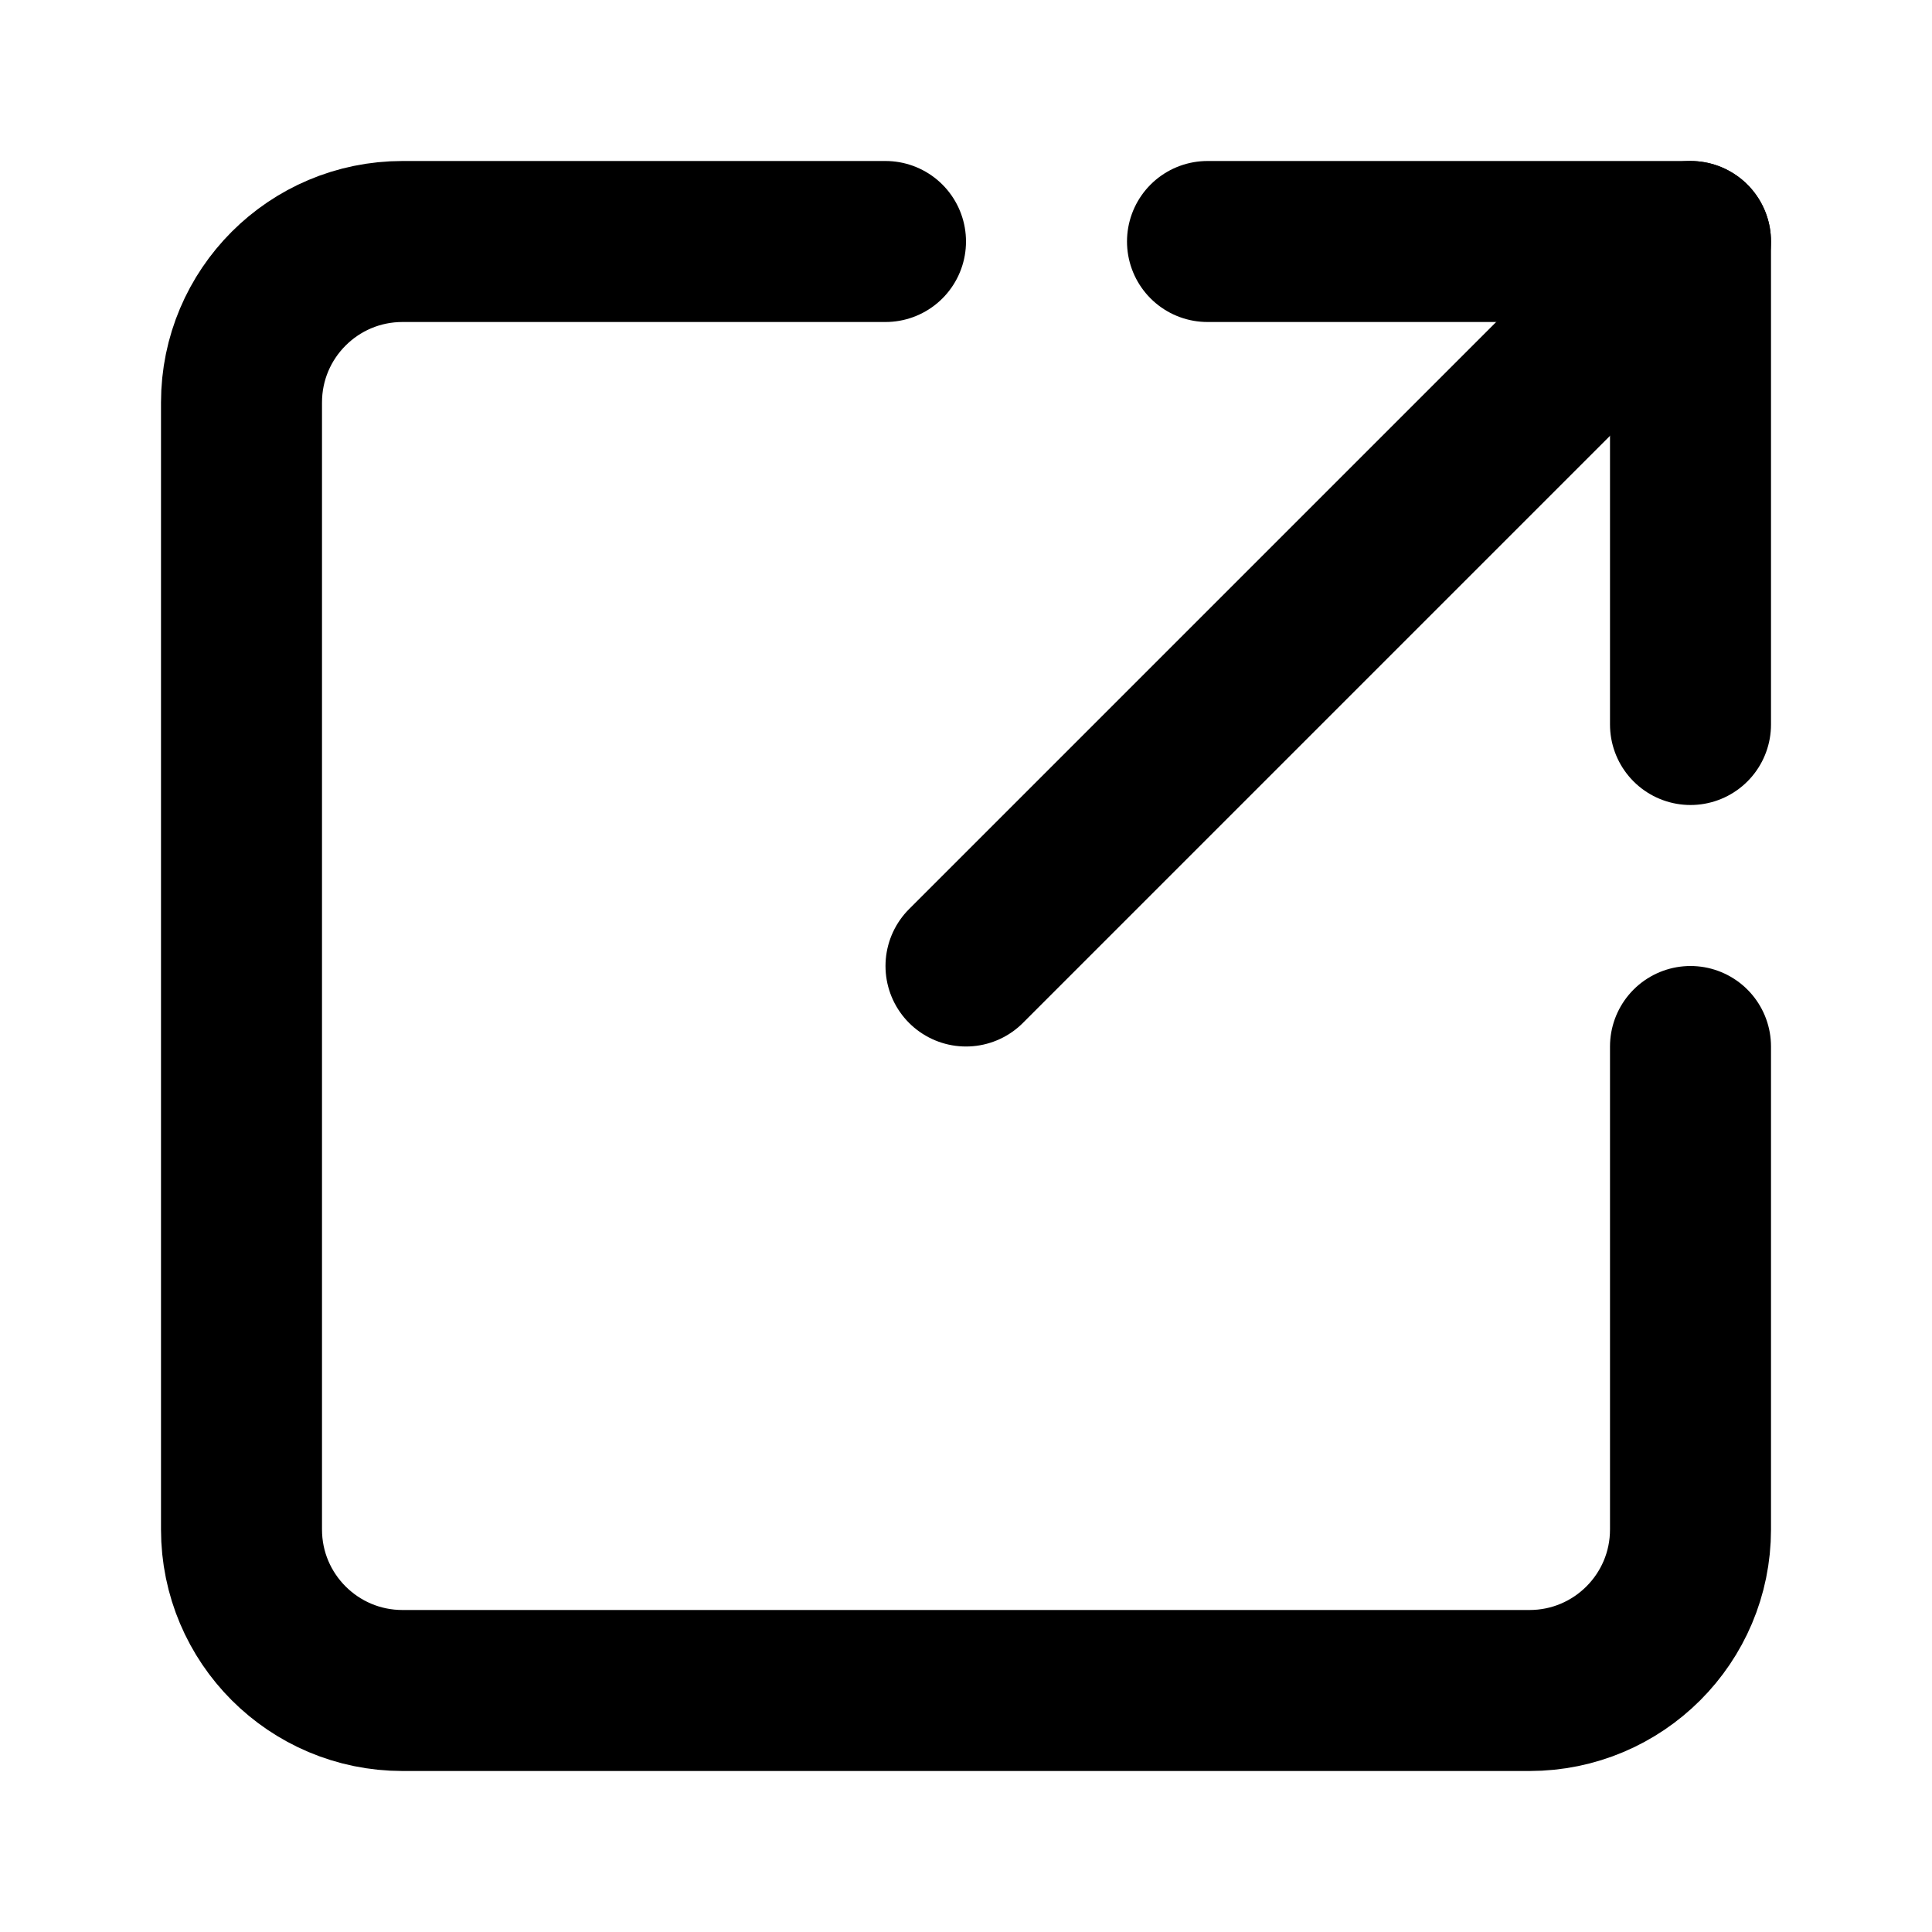
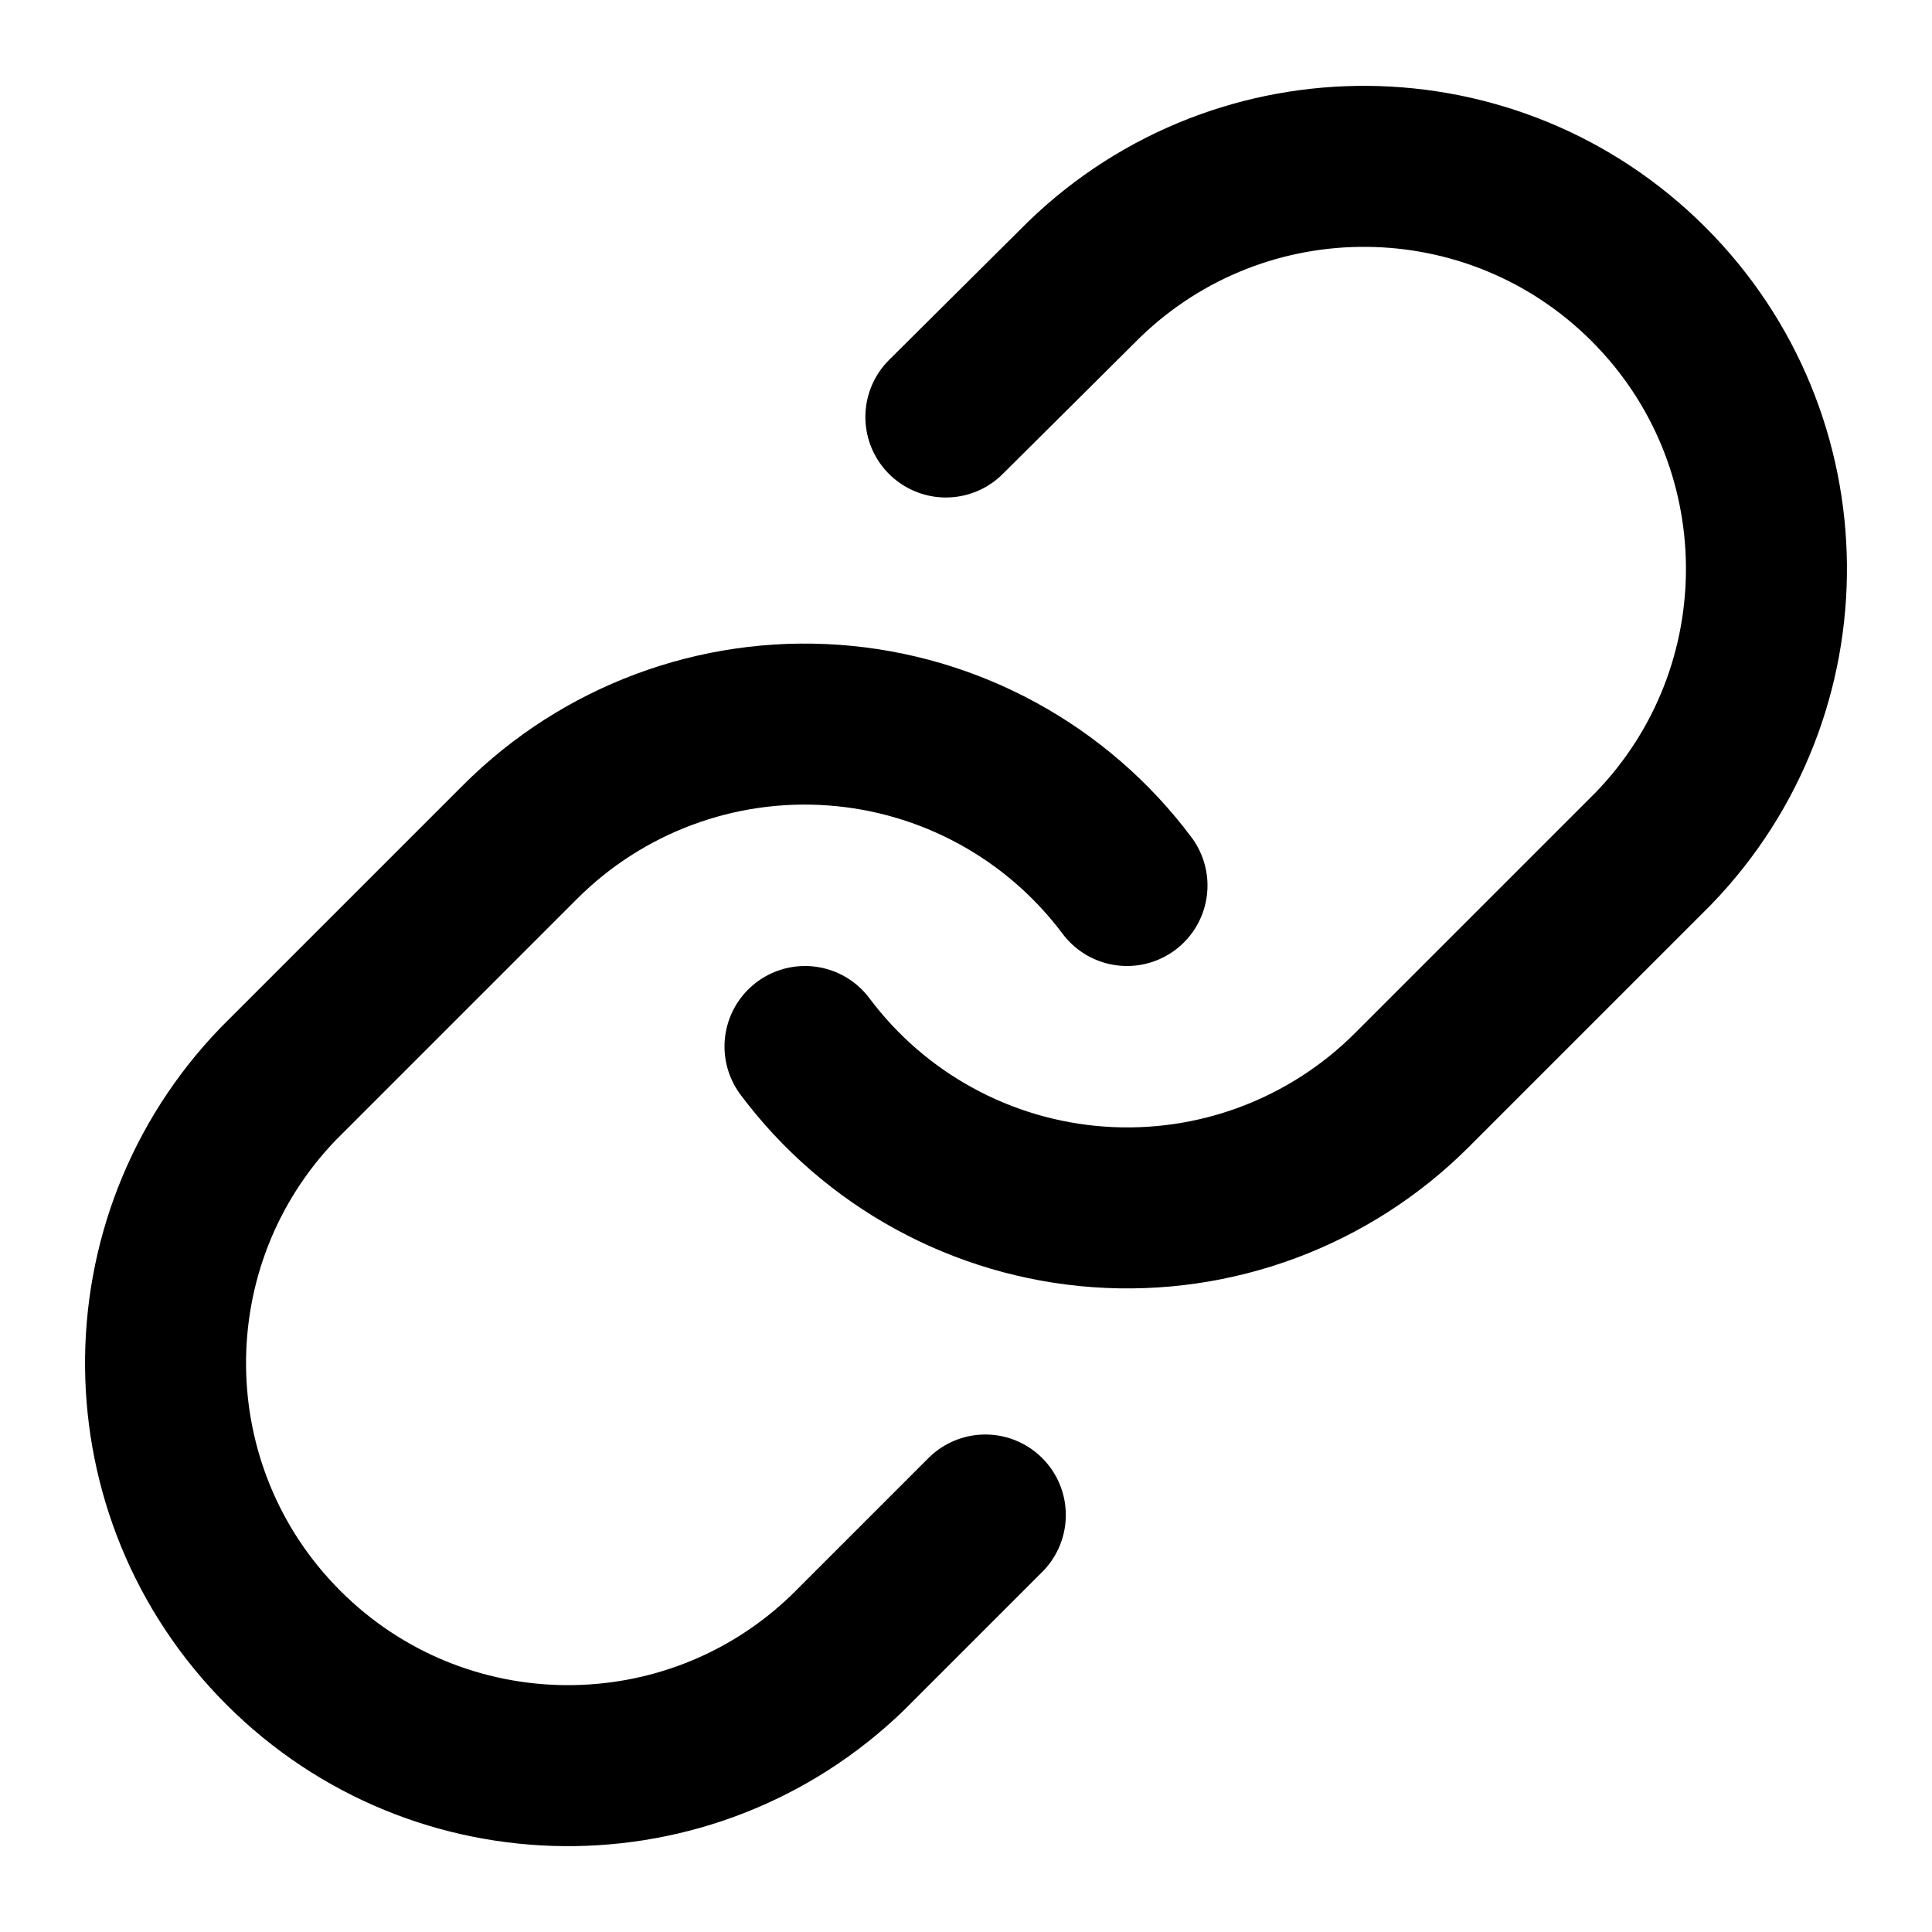
- <svg xmlns="http://www.w3.org/2000/svg" width="16" height="16" viewBox="0 0 24 24" fill="none" stroke="currentColor" stroke-width="2" stroke-linecap="round" stroke-linejoin="round" class="lucide lucide-square-arrow-out-up-right">
-   <path d="M21 13v6a2 2 0 0 1-2 2H5a2 2 0 0 1-2-2V5a2 2 0 0 1 2-2h6" />
-   <path d="m21 3-9 9" />
-   <path d="M15 3h6v6" />
+ <svg xmlns="http://www.w3.org/2000/svg" width="16" height="16" viewBox="0 0 24 24" fill="none" stroke="currentColor" stroke-width="2" stroke-linecap="round" stroke-linejoin="round" class="lucide lucide-link">
+   <path d="M10 13a5 5 0 0 0 7.54.54l3-3a5 5 0 0 0-7.07-7.07l-1.72 1.71" />
+   <path d="M14 11a5 5 0 0 0-7.54-.54l-3 3a5 5 0 0 0 7.07 7.07l1.71-1.71" />
</svg>
